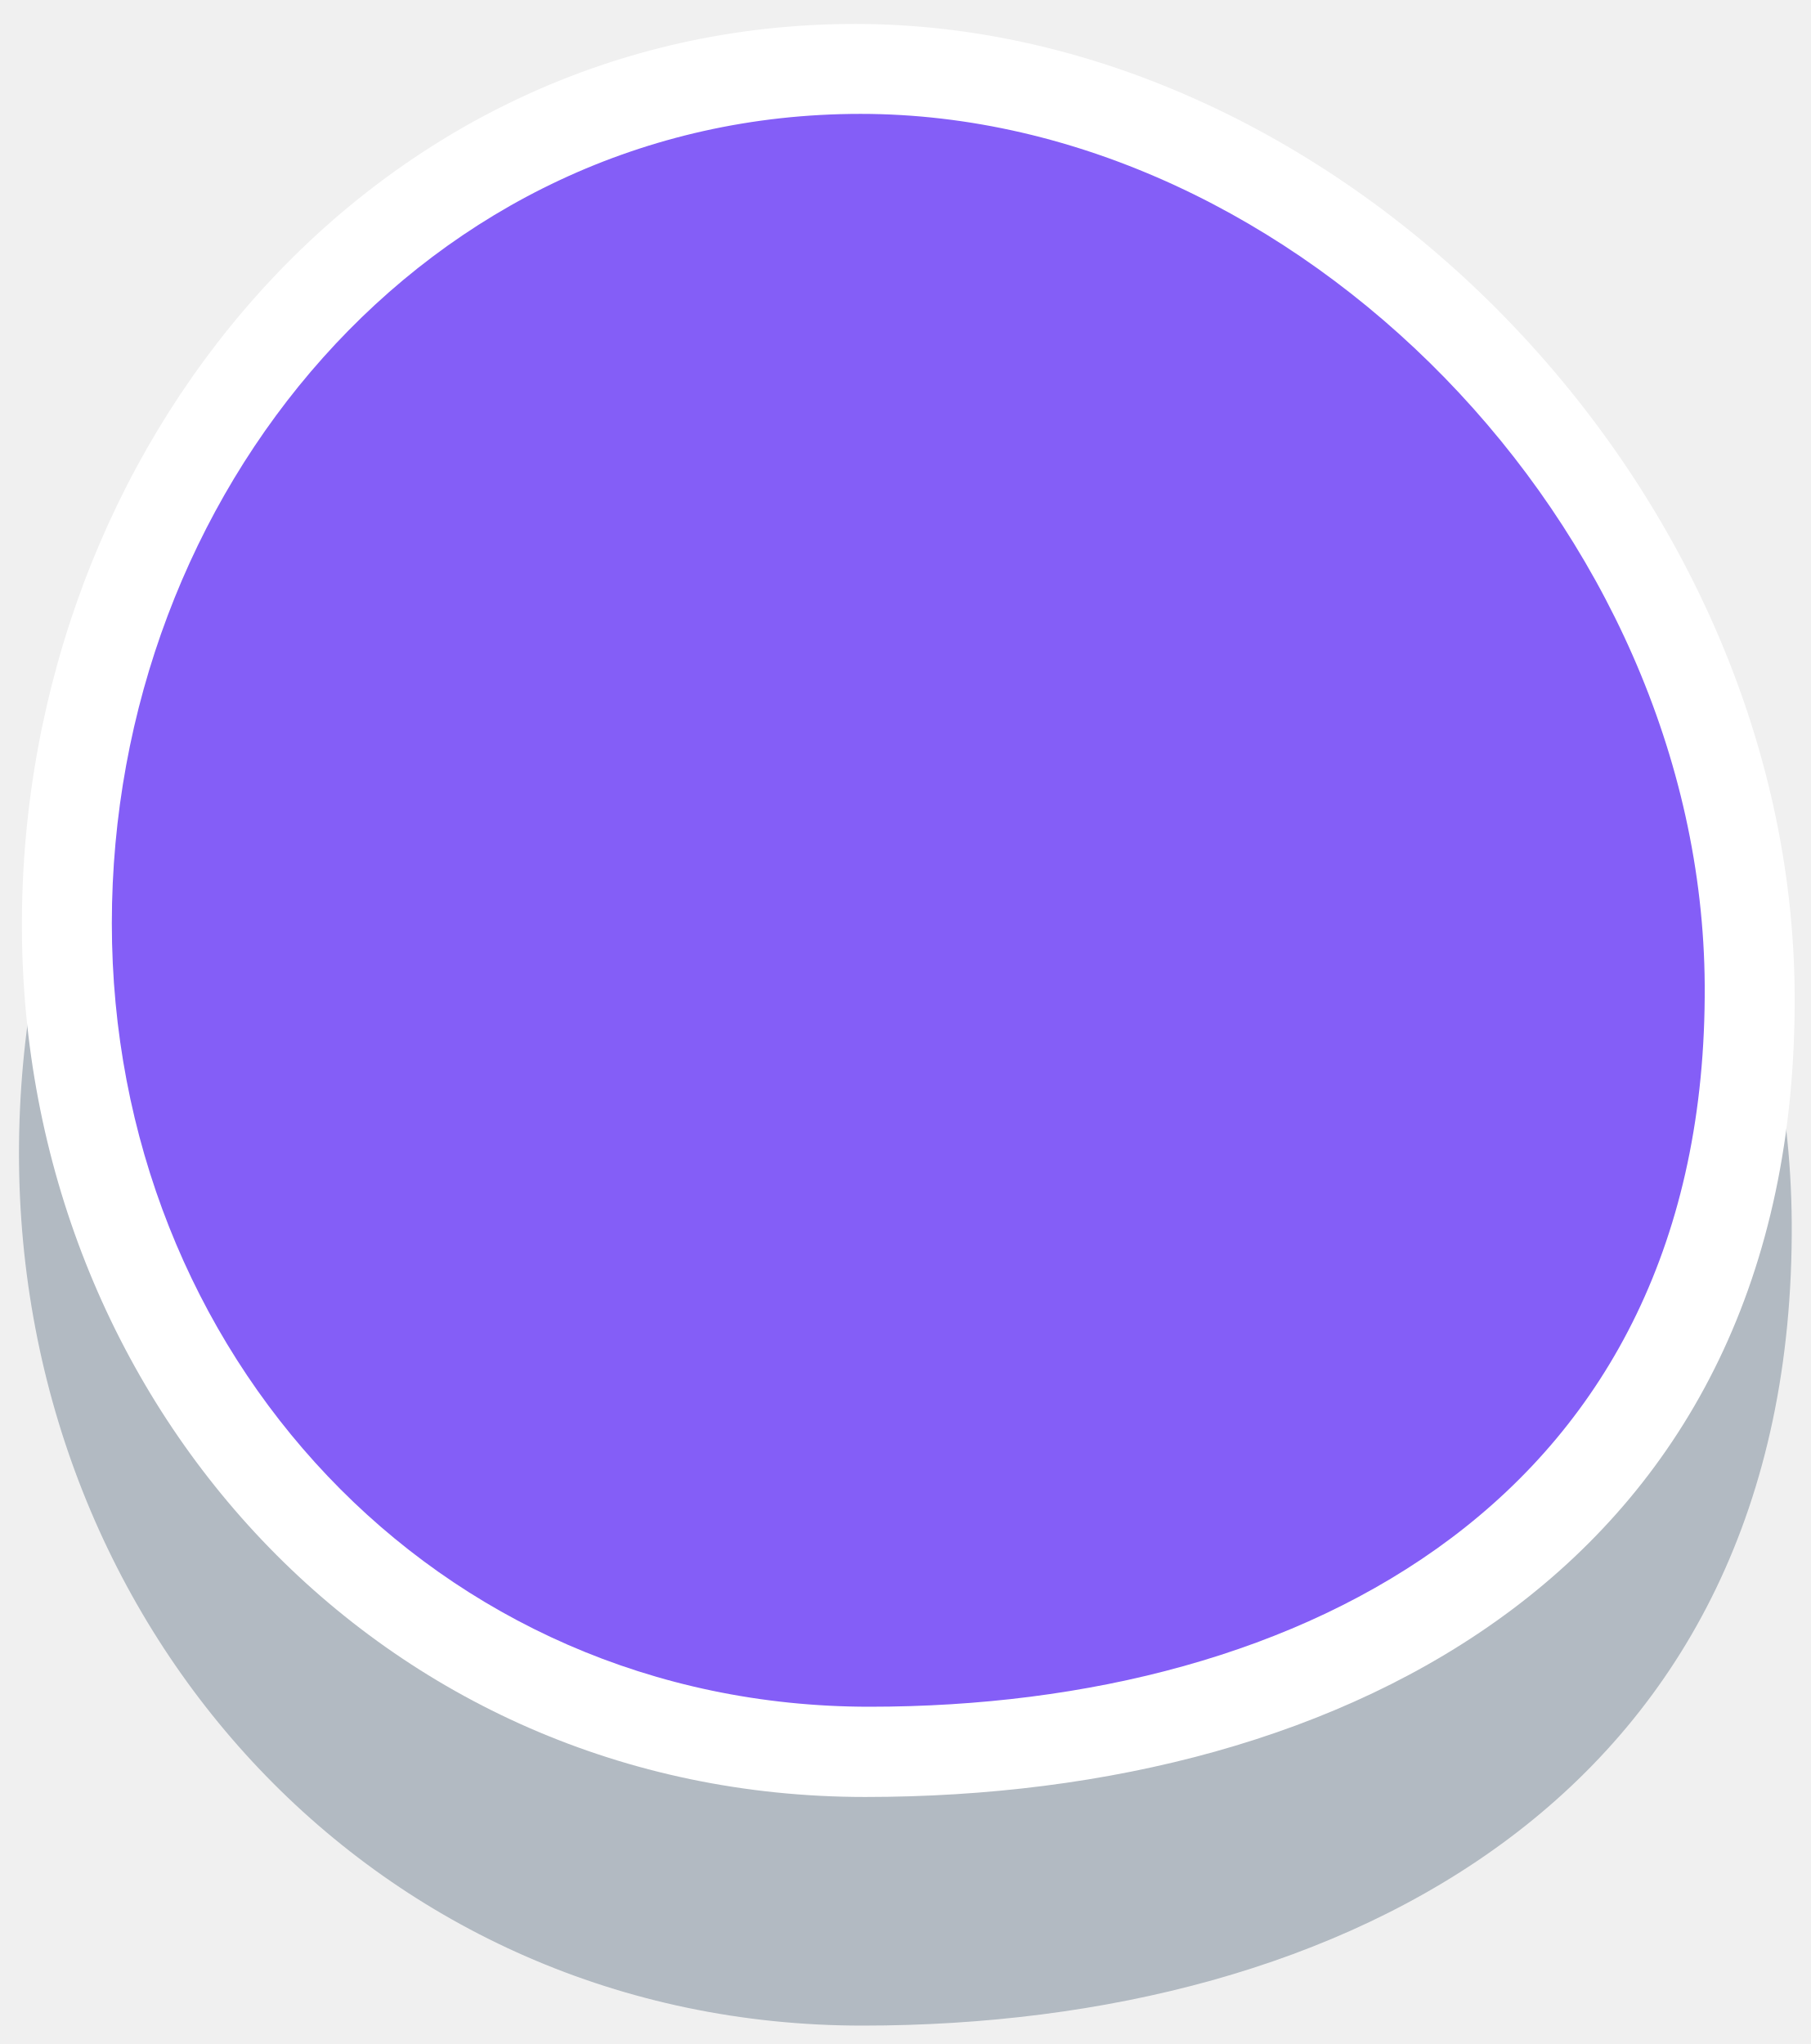
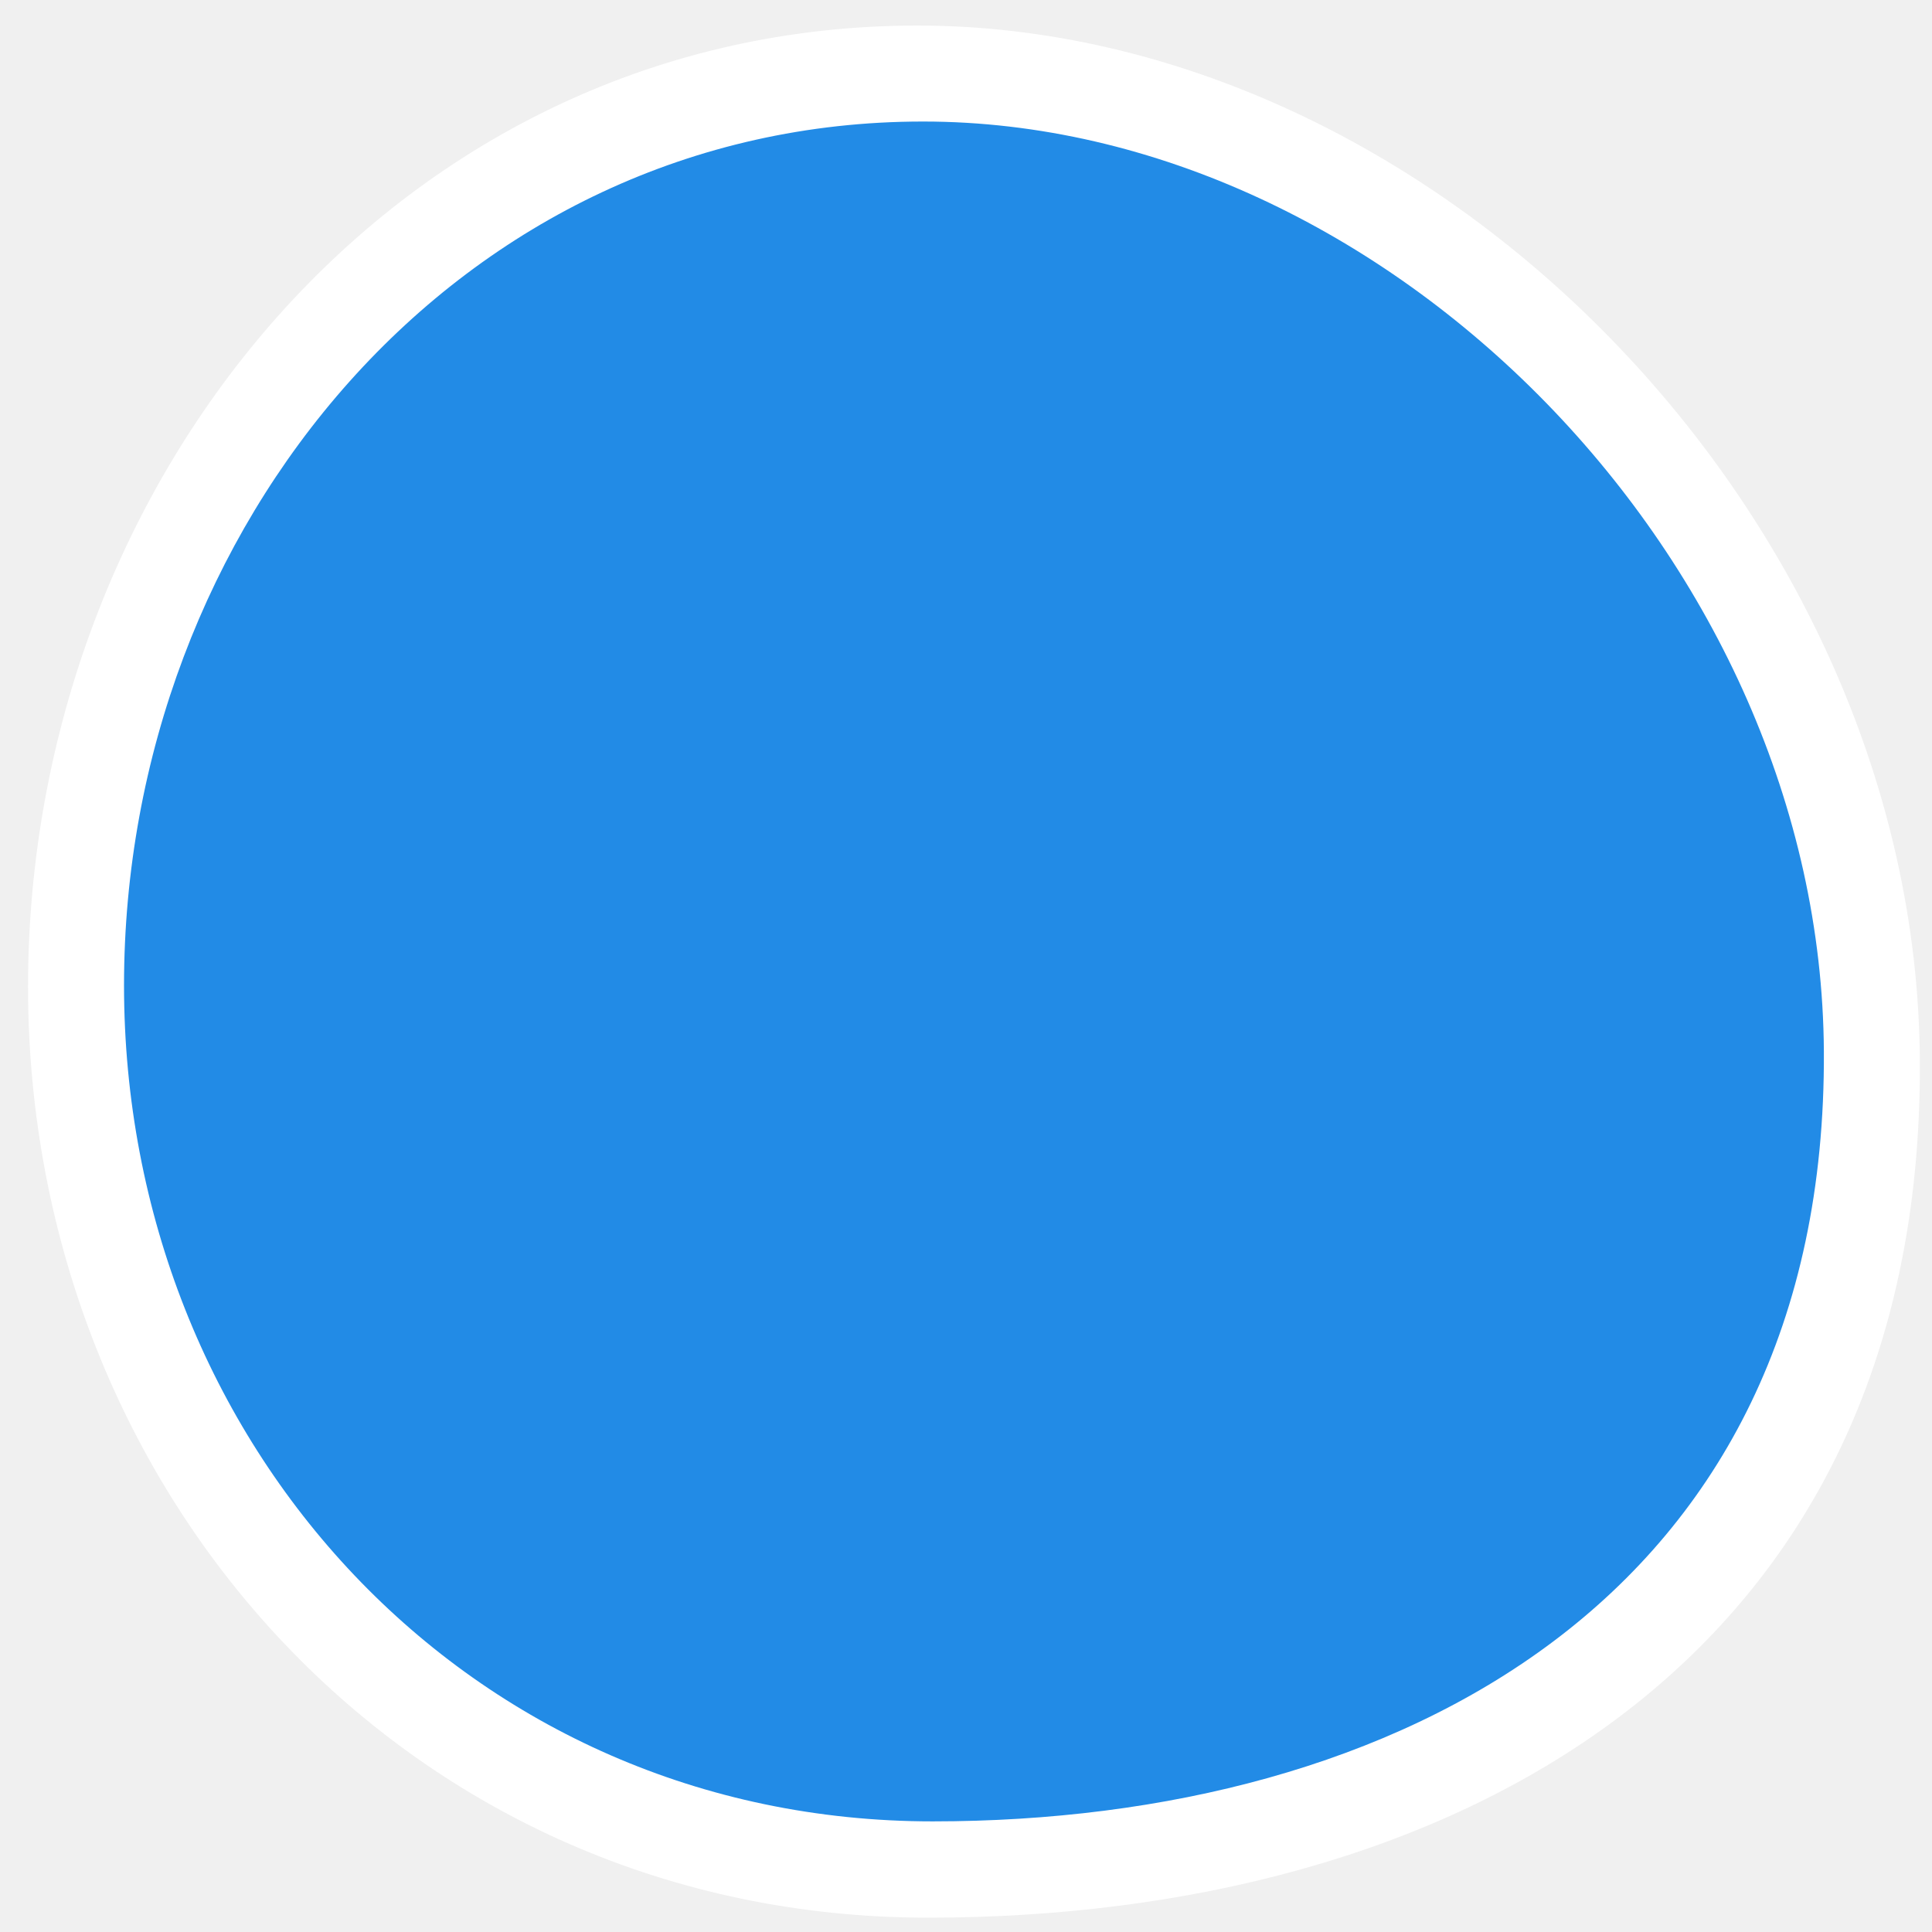
- <svg xmlns="http://www.w3.org/2000/svg" version="1.2" baseProfile="tiny-ps" viewBox="0 0 62 70" width="62" height="70">
+ <svg xmlns="http://www.w3.org/2000/svg" version="1.2" baseProfile="tiny-ps" viewBox="0 0 62 62" width="62" height="62">
  <defs>
    <clipPath clipPathUnits="userSpaceOnUse" id="cp1">
-       <path d="M838.05 140L-1081.95 140L-1081.95 -940L838.05 -940L838.05 140Z" />
+       <path d="M1040.05 140L-879.95 140L-879.95 -940L1040.05 -940L1040.05 140Z" />
    </clipPath>
  </defs>
  <style>
		tspan { white-space:pre }
- 		.shp0 { fill-opacity: 0.38;fill: #4d6376 } 
- 		.shp1 { fill: #ffffff } 
- 		.shp2 { fill: #845ef7 } 
+ 		.shp0 { fill: #ffffff } 
+ 		.shp1 { fill: #228be6 } 
	</style>
  <g id="Home Scene" clip-path="url(#cp1)">
    <g id="Main Buttons">
-       <g id="Layer 88">
-         <path id="Circle Cartoon" class="shp0" d="M0.65 39.5C0.65 23.13 12.61 8.66 29.19 8.66C45.77 8.66 61.26 24.41 61.36 41.87C61.48 61.38 46.11 69.37 29.53 69.37C12.95 69.37 0.65 55.87 0.65 39.5Z" />
-         <path id="Circle Cartoon" class="shp1" d="M0.75 31.67C0.75 15.3 12.71 0.82 29.29 0.82C45.86 0.82 61.36 16.57 61.46 34.03C61.58 53.55 46.2 61.54 29.63 61.54C13.05 61.54 0.75 48.04 0.75 31.67Z" />
-         <path id="Circle Cartoon" class="shp2" d="M3.83 31.62C3.83 16.91 14.58 3.9 29.47 3.9C44.36 3.9 58.29 18.05 58.38 33.74C58.48 51.28 44.67 58.45 29.78 58.45C14.88 58.45 3.83 46.32 3.83 31.62Z" />
+       <g id="Layer 68">
+         <path id="Circle Cartoon" class="shp0" d="M0.9 31.67C0.9 15.3 12.86 0.82 29.44 0.82C46.01 0.82 61.51 16.57 61.61 34.03C61.73 53.55 46.35 61.54 29.78 61.54C13.2 61.54 0.9 48.04 0.9 31.67Z" />
+         <path id="Circle Cartoon" class="shp1" d="M3.98 31.62C3.98 16.91 14.73 3.9 29.62 3.9C44.51 3.9 58.44 18.05 58.53 33.74C58.63 51.28 44.82 58.45 29.93 58.45C15.03 58.45 3.98 46.32 3.98 31.62Z" />
      </g>
    </g>
  </g>
</svg>
